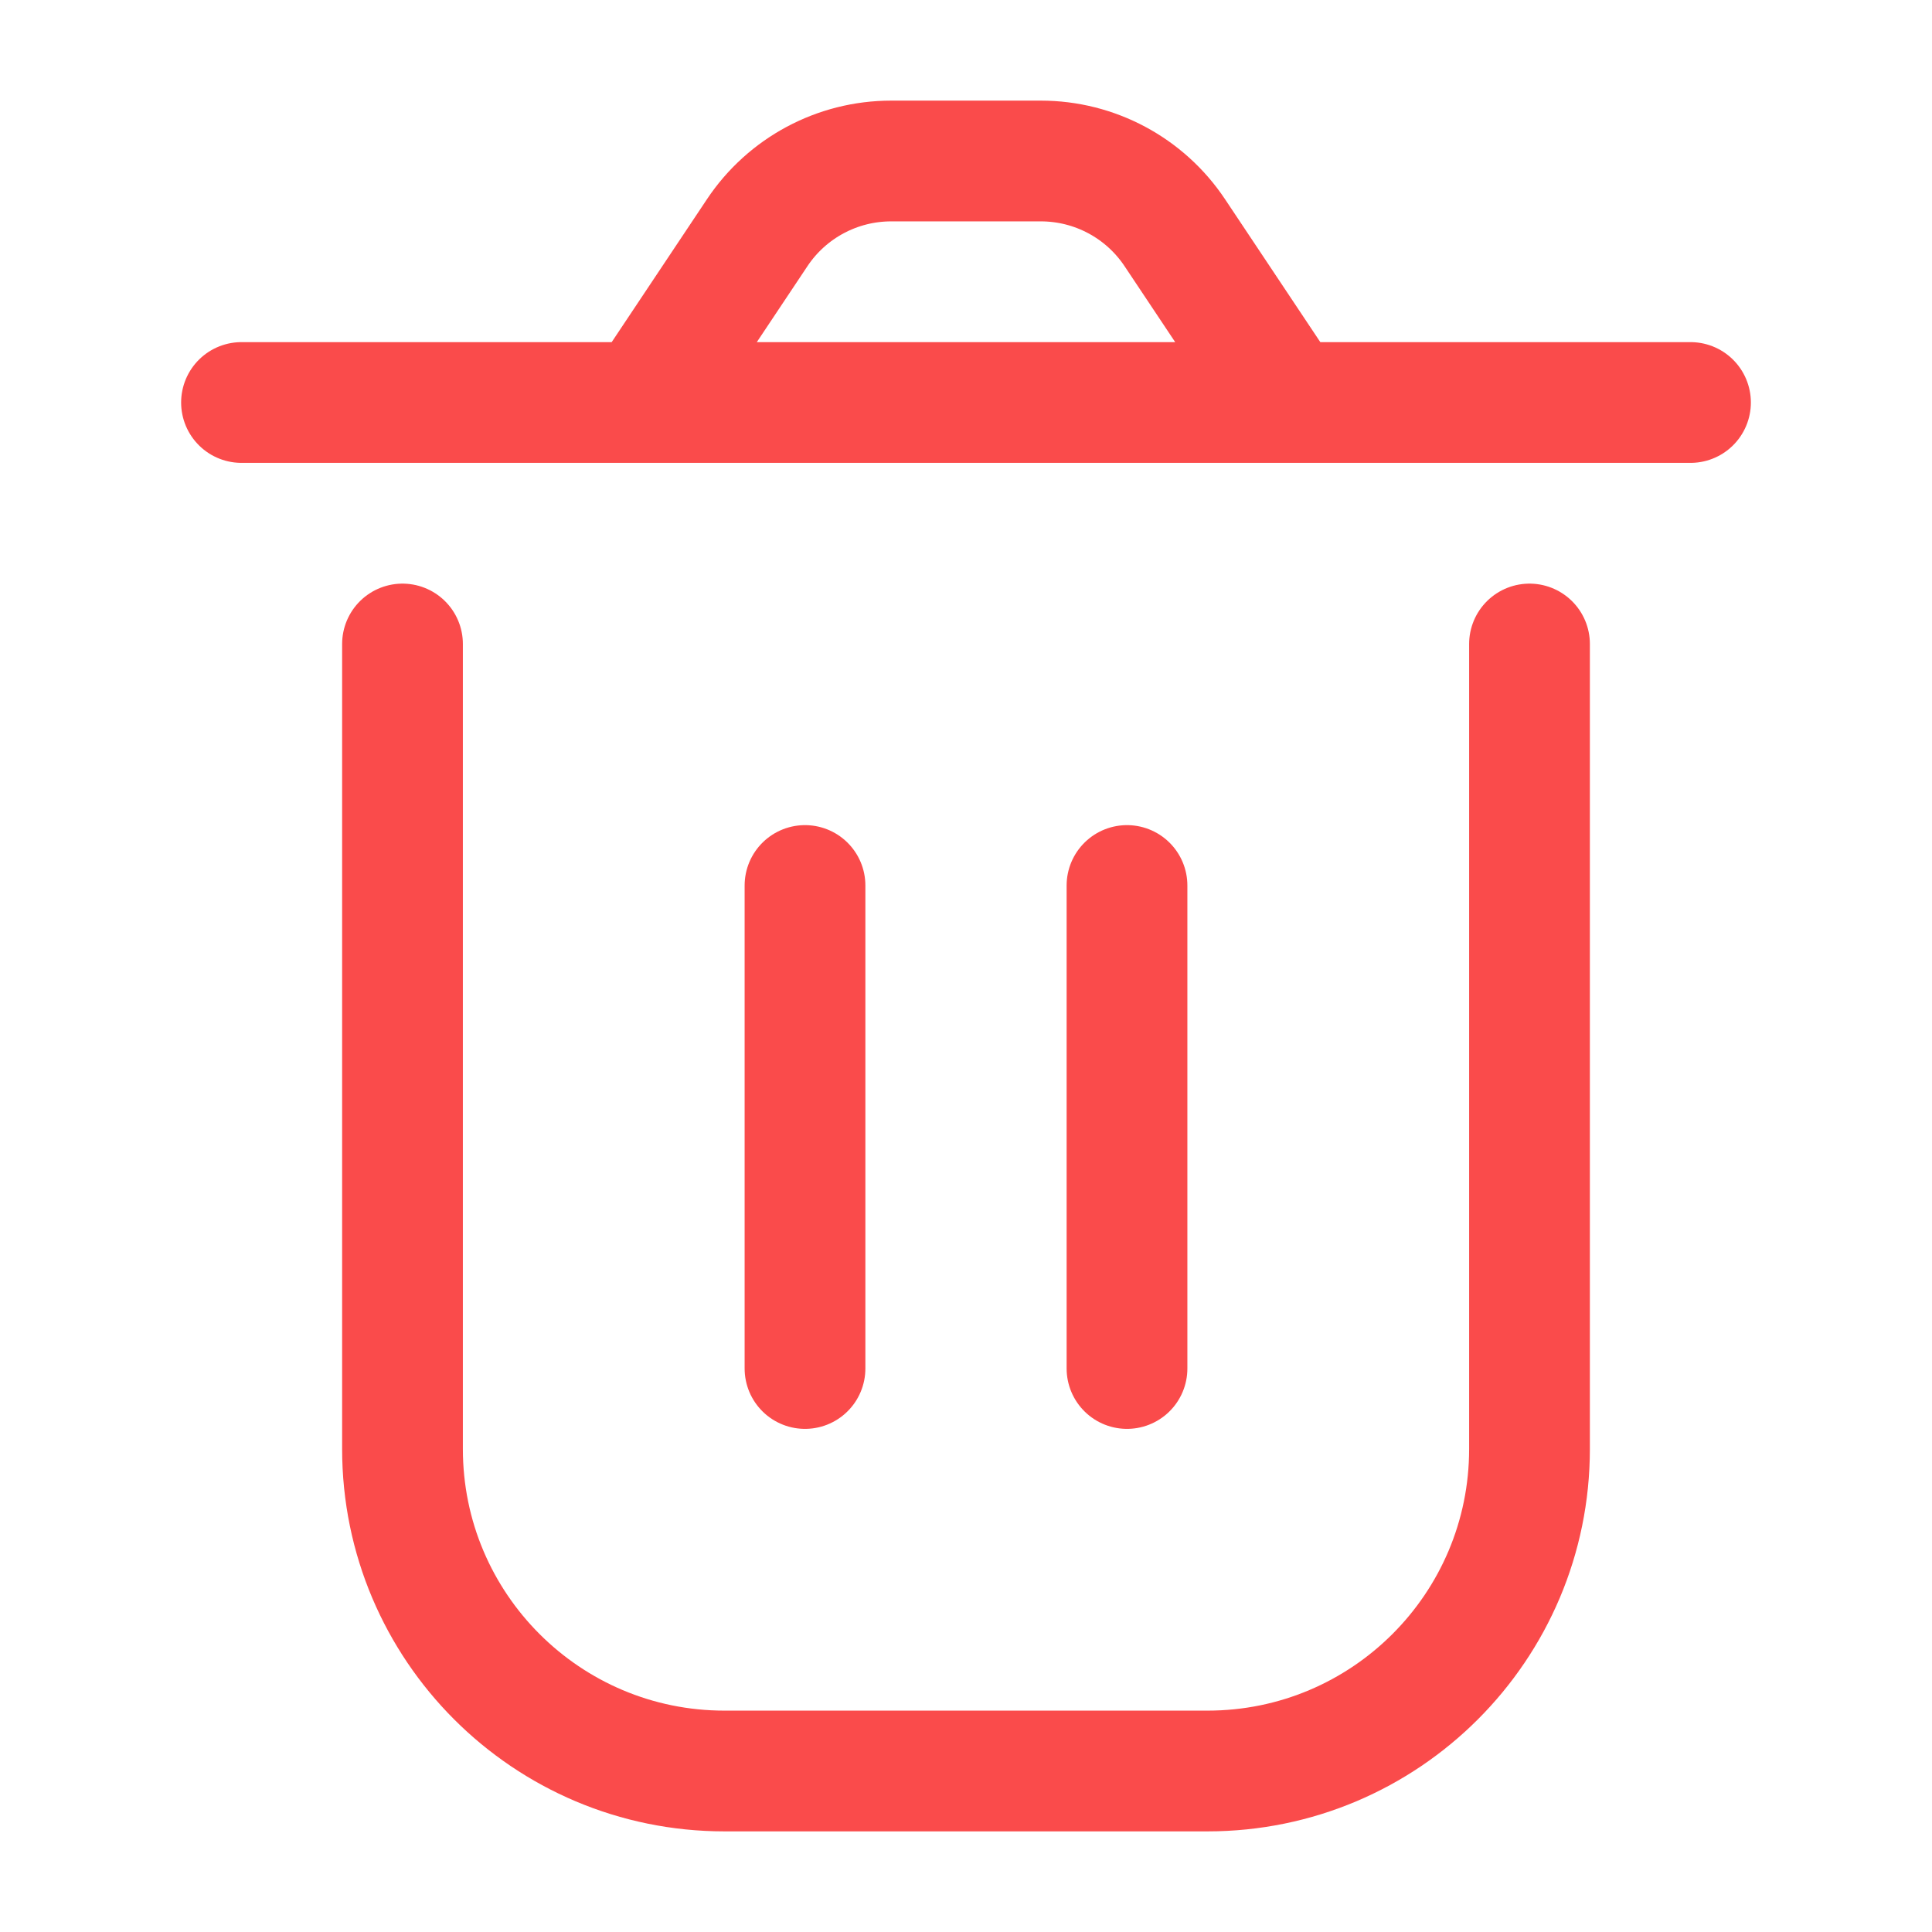
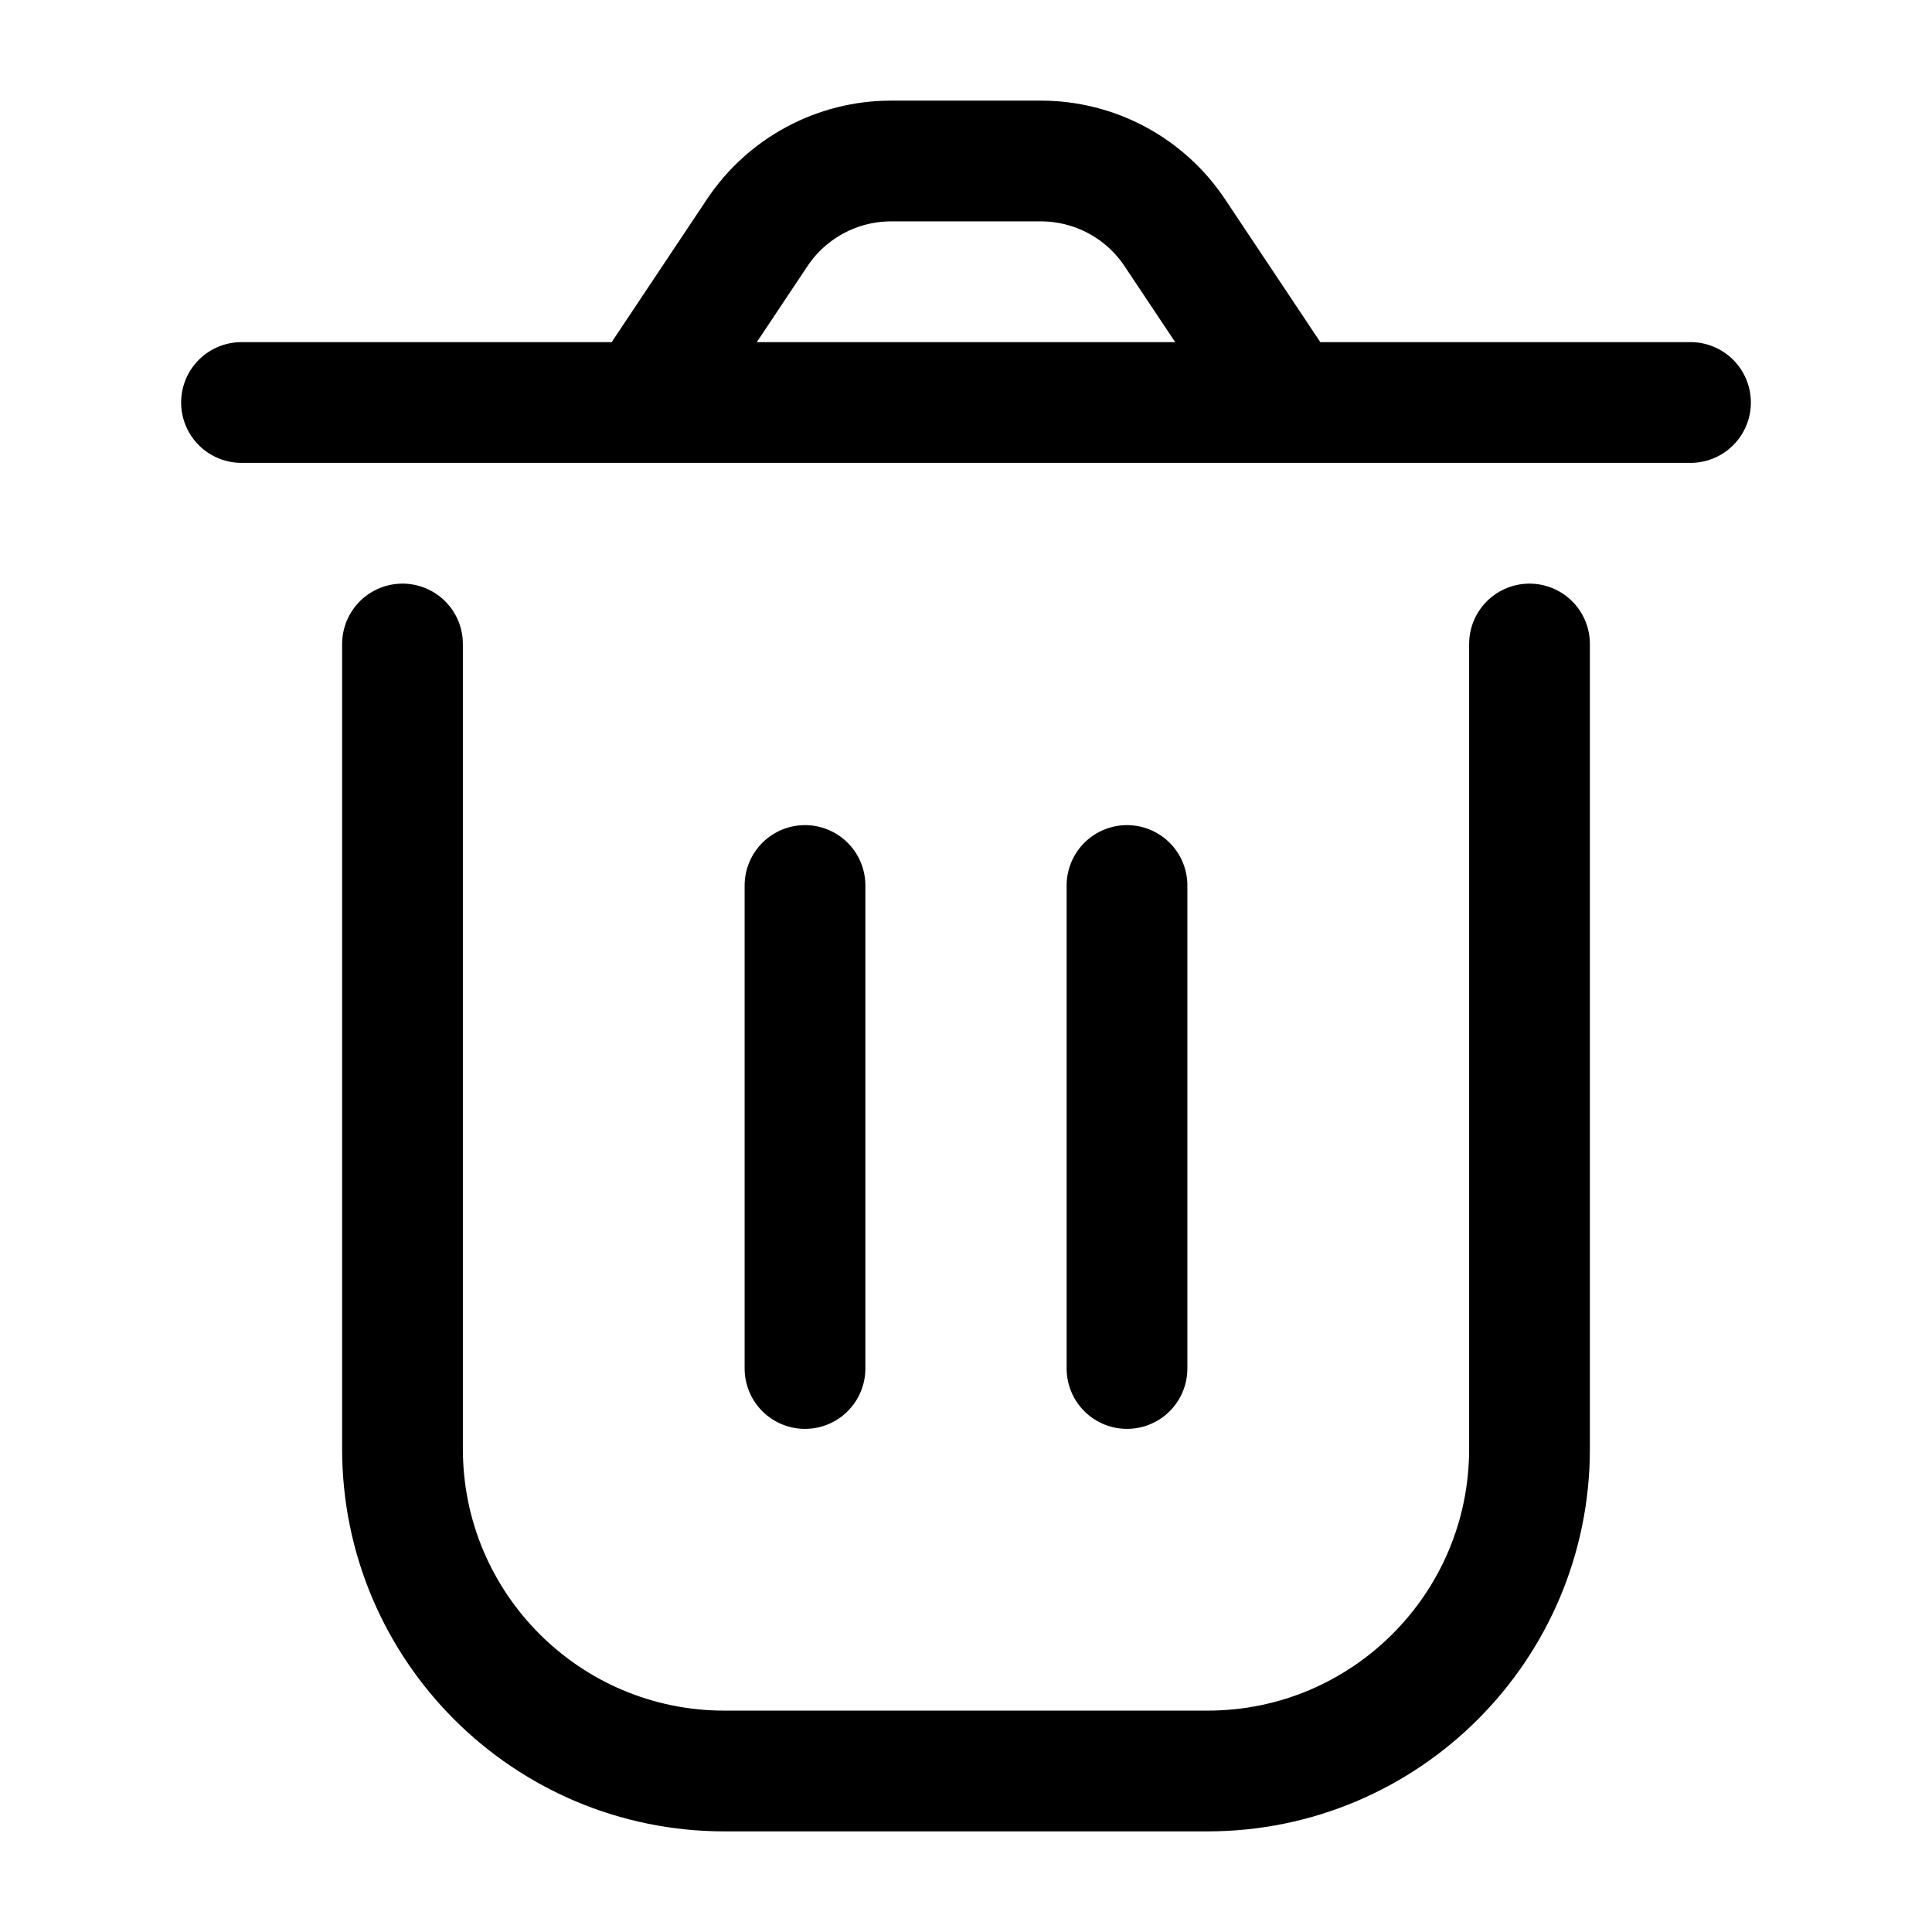
- <svg xmlns="http://www.w3.org/2000/svg" width="24" height="24" viewBox="0 0 24 24" fill="none">
-   <path d="M5 8V18C5 20.209 6.791 22 9 22H15C17.209 22 19 20.209 19 18V8M14 11V17M10 11L10 17M16 5L14.594 2.891C14.223 2.334 13.598 2 12.93 2H11.07C10.402 2 9.777 2.334 9.406 2.891L8 5M16 5H8M16 5H21M8 5H3" stroke="#FA4B4B" stroke-width="1.5" stroke-linecap="round" stroke-linejoin="round" />
+ <svg xmlns="http://www.w3.org/2000/svg" viewBox="0 0 24 24" fill="none">
+   <path d="M5 8V18C5 20.209 6.791 22 9 22H15C17.209 22 19 20.209 19 18V8M14 11V17M10 11L10 17M16 5L14.594 2.891C14.223 2.334 13.598 2 12.93 2H11.07C10.402 2 9.777 2.334 9.406 2.891L8 5M16 5H8M16 5H21M8 5H3" stroke="currentColor" stroke-width="1.5" stroke-linecap="round" stroke-linejoin="round" />
</svg>
